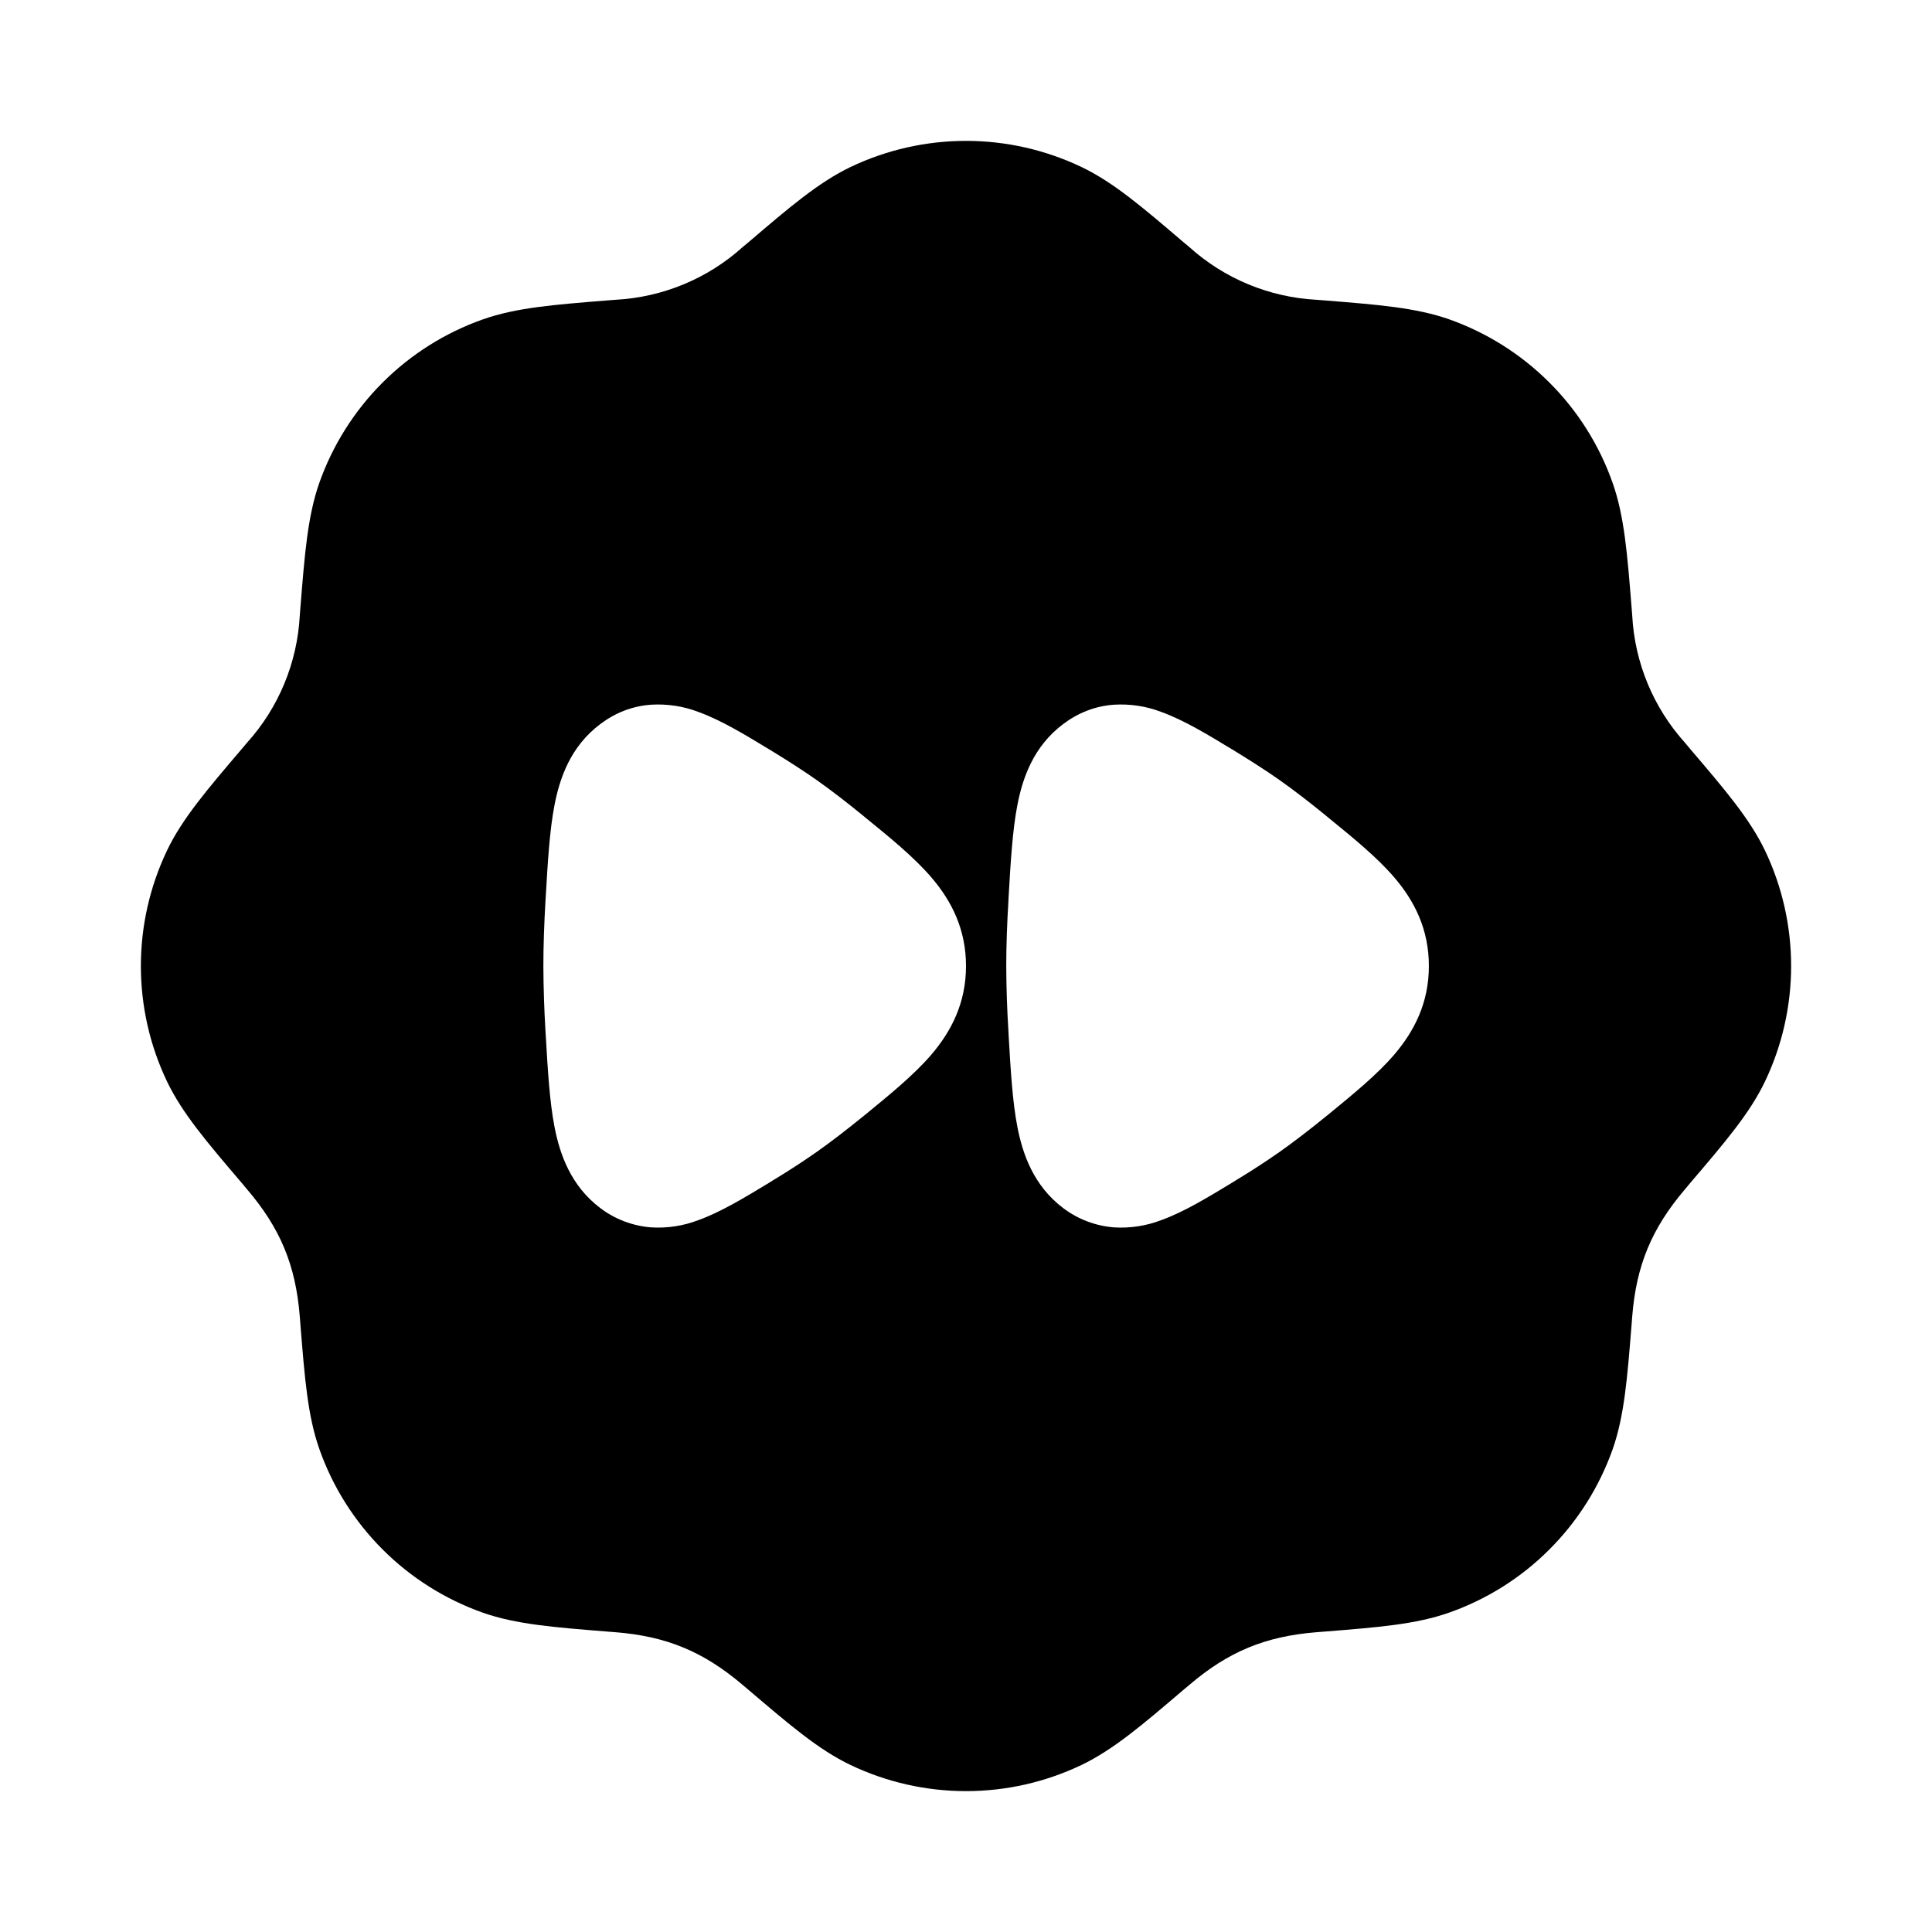
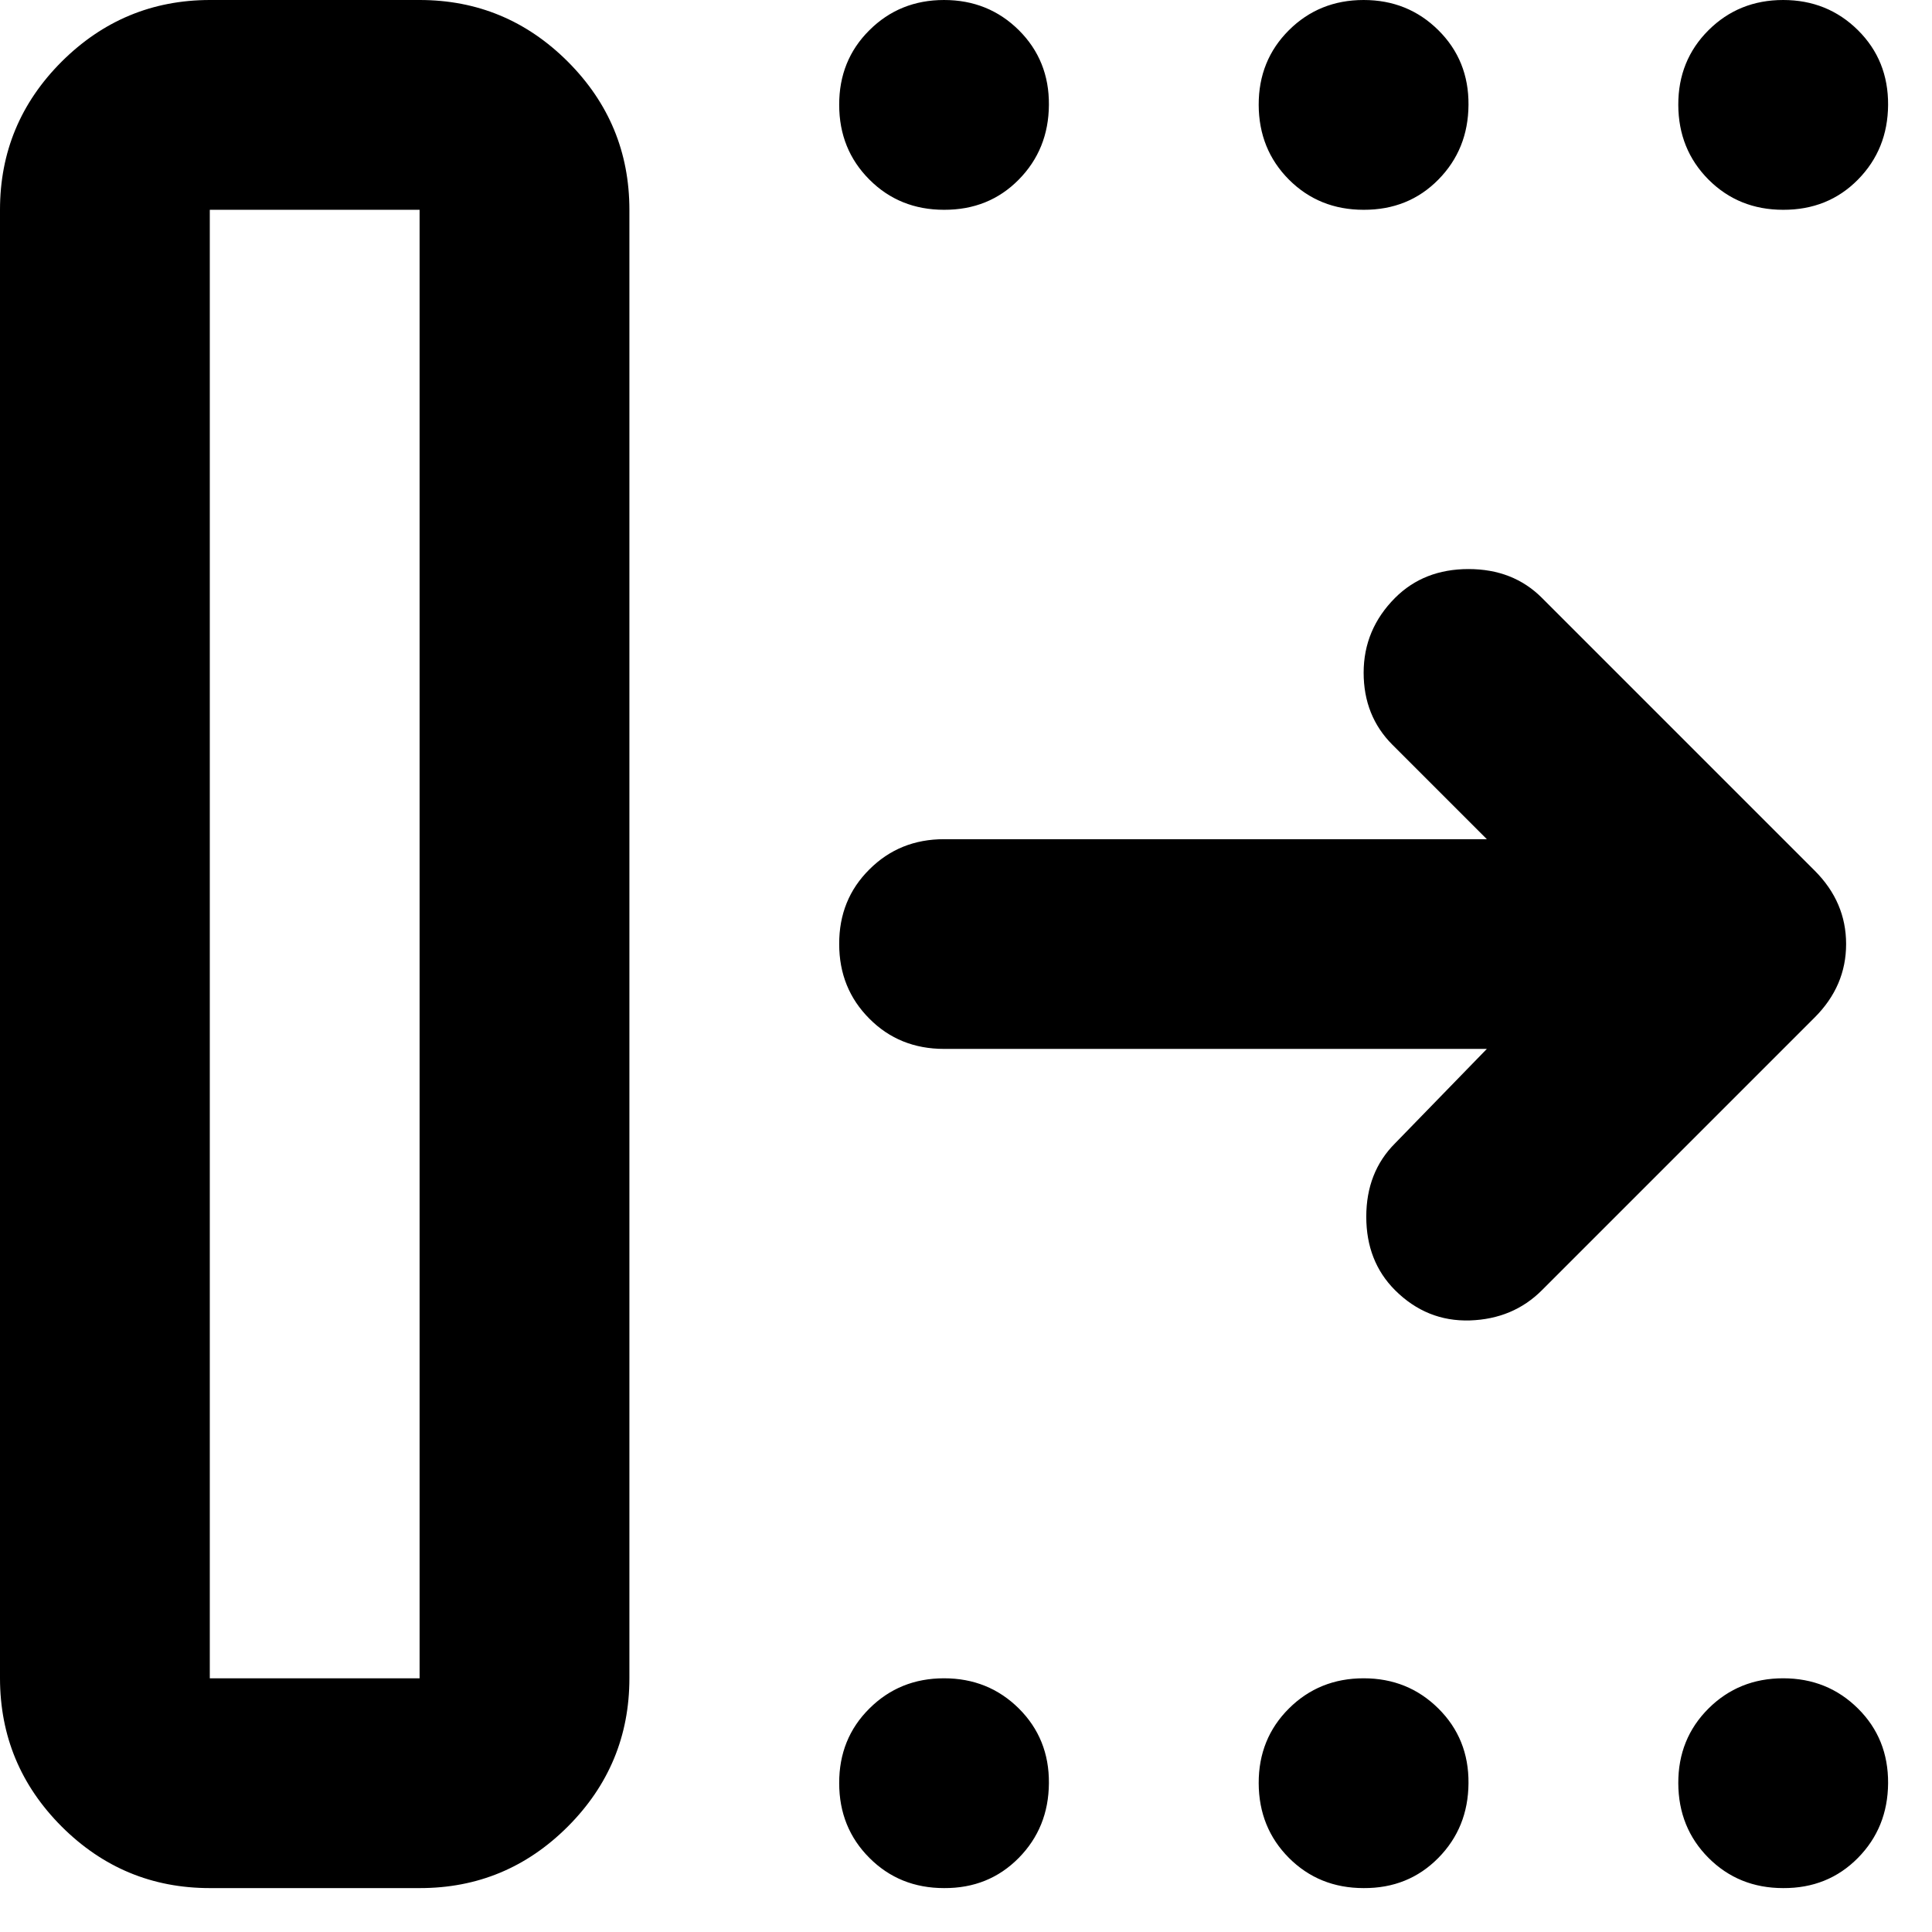
- <svg xmlns="http://www.w3.org/2000/svg" width="24" height="24" viewBox="0 0 24 24" fill="none">
-   <path d="M13.435 2.075C12.987 1.861 12.497 1.75 12 1.75C11.504 1.75 11.013 1.861 10.565 2.075C10.171 2.264 9.81 2.572 9.305 3.003L9.226 3.069C8.79 3.462 8.232 3.693 7.646 3.724L7.544 3.732C6.882 3.785 6.409 3.822 5.997 3.968C5.529 4.133 5.103 4.402 4.752 4.753C4.401 5.104 4.133 5.529 3.967 5.997C3.822 6.409 3.785 6.882 3.732 7.544L3.724 7.646C3.693 8.232 3.462 8.79 3.069 9.226L3.003 9.304C2.572 9.81 2.263 10.171 2.075 10.565C1.861 11.013 1.75 11.504 1.75 12C1.75 12.497 1.861 12.987 2.075 13.435C2.264 13.829 2.572 14.19 3.003 14.695L3.069 14.774C3.479 15.254 3.673 15.713 3.724 16.354L3.732 16.456C3.785 17.118 3.822 17.591 3.968 18.003C4.133 18.471 4.402 18.897 4.753 19.248C5.104 19.599 5.529 19.867 5.997 20.033C6.409 20.178 6.882 20.215 7.544 20.268L7.646 20.276C8.275 20.326 8.736 20.514 9.226 20.931L9.304 20.997C9.81 21.428 10.171 21.737 10.565 21.925C11.013 22.139 11.504 22.25 12 22.25C12.497 22.25 12.987 22.139 13.435 21.925C13.829 21.736 14.19 21.428 14.695 20.997L14.774 20.931C15.254 20.521 15.713 20.327 16.354 20.276L16.456 20.268C17.118 20.215 17.591 20.178 18.003 20.032C18.471 19.867 18.897 19.599 19.248 19.247C19.599 18.896 19.867 18.471 20.033 18.003C20.178 17.591 20.215 17.118 20.268 16.456L20.276 16.354C20.326 15.725 20.514 15.264 20.931 14.774L20.997 14.695C21.428 14.19 21.737 13.829 21.925 13.435C22.139 12.987 22.25 12.497 22.25 12C22.25 11.504 22.139 11.013 21.925 10.565C21.736 10.171 21.428 9.81 20.997 9.305L20.931 9.226C20.538 8.79 20.307 8.232 20.276 7.646L20.268 7.544C20.215 6.882 20.178 6.409 20.032 5.997C19.867 5.529 19.599 5.103 19.247 4.752C18.896 4.401 18.471 4.133 18.003 3.967C17.591 3.822 17.118 3.785 16.456 3.732L16.354 3.724C15.768 3.693 15.21 3.462 14.774 3.069L14.695 3.003C14.19 2.572 13.829 2.263 13.435 2.075ZM9.603 9.338C9.786 9.45 9.969 9.567 10.135 9.683C10.324 9.816 10.523 9.97 10.716 10.128L10.756 10.161C11.057 10.406 11.355 10.649 11.567 10.896C11.821 11.191 12 11.544 12 12C12 12.456 11.82 12.809 11.567 13.104C11.355 13.351 11.057 13.594 10.757 13.84L10.717 13.872C10.523 14.03 10.324 14.184 10.135 14.317C9.961 14.438 9.784 14.553 9.603 14.662L9.555 14.692C9.263 14.869 8.955 15.057 8.675 15.157C8.488 15.229 8.289 15.259 8.089 15.247C7.86 15.229 7.64 15.146 7.457 15.007C7.089 14.729 6.953 14.335 6.888 13.997C6.827 13.683 6.804 13.286 6.779 12.853L6.776 12.807C6.76 12.538 6.751 12.269 6.75 12C6.75 11.746 6.76 11.469 6.776 11.193L6.779 11.147C6.804 10.714 6.827 10.317 6.888 10.002C6.953 9.665 7.088 9.271 7.458 8.994C7.638 8.858 7.85 8.771 8.088 8.754C8.288 8.742 8.489 8.772 8.676 8.844C8.954 8.944 9.263 9.131 9.555 9.309L9.603 9.338ZM15.305 9.308L15.353 9.338C15.536 9.45 15.719 9.567 15.885 9.683C16.074 9.816 16.273 9.97 16.466 10.128L16.506 10.161C16.807 10.406 17.105 10.649 17.317 10.896C17.571 11.191 17.75 11.544 17.75 12C17.75 12.456 17.57 12.809 17.317 13.104C17.105 13.351 16.807 13.594 16.507 13.84L16.467 13.872C16.273 14.03 16.074 14.184 15.885 14.317C15.711 14.438 15.534 14.553 15.353 14.662L15.305 14.692C15.013 14.869 14.705 15.057 14.425 15.157C14.238 15.229 14.039 15.259 13.839 15.247C13.61 15.229 13.39 15.146 13.207 15.007C12.839 14.729 12.703 14.335 12.638 13.997C12.577 13.683 12.554 13.286 12.529 12.853L12.527 12.807C12.51 12.538 12.501 12.269 12.5 12C12.5 11.746 12.51 11.469 12.527 11.193L12.529 11.147C12.554 10.714 12.577 10.317 12.638 10.002C12.703 9.665 12.838 9.271 13.208 8.994C13.388 8.858 13.6 8.771 13.838 8.754C14.038 8.742 14.239 8.772 14.426 8.844C14.704 8.944 15.013 9.131 15.305 9.309" fill="black" />
+ <svg xmlns="http://www.w3.org/2000/svg" width="22" height="22" viewBox="0 0 22 22" fill="none">
+   <path d="M2.389 19.111H4.778V2.389H2.389V19.111ZM0 19.111V2.389C0 1.732 0.234 1.17 0.702 0.702C1.171 0.235 1.733 0.001 2.389 0H4.778C5.435 0 5.997 0.234 6.466 0.702C6.934 1.171 7.167 1.733 7.167 2.389V19.111C7.167 19.768 6.933 20.331 6.466 20.799C5.998 21.267 5.436 21.501 4.778 21.5H2.389C1.732 21.5 1.17 21.266 0.702 20.799C0.235 20.331 0.001 19.769 0 19.111ZM16.931 11.944H10.75C10.412 11.944 10.128 11.83 9.9 11.6C9.671 11.371 9.556 11.088 9.556 10.75C9.555 10.412 9.669 10.129 9.9 9.9C10.13 9.67 10.413 9.556 10.75 9.556H16.931L15.856 8.481C15.637 8.262 15.528 7.988 15.528 7.66C15.528 7.332 15.647 7.048 15.886 6.808C16.105 6.589 16.384 6.48 16.722 6.48C17.061 6.48 17.339 6.589 17.558 6.808L20.664 9.914C20.903 10.153 21.022 10.431 21.022 10.75C21.022 11.069 20.903 11.347 20.664 11.586L17.558 14.692C17.339 14.911 17.066 15.025 16.738 15.036C16.41 15.046 16.126 14.931 15.886 14.692C15.667 14.473 15.558 14.194 15.558 13.855C15.558 13.517 15.667 13.238 15.886 13.019L16.931 11.944ZM10.75 2.389C10.412 2.389 10.128 2.274 9.9 2.045C9.671 1.816 9.556 1.532 9.556 1.194C9.555 0.857 9.669 0.573 9.9 0.344C10.13 0.115 10.413 0 10.75 0C11.087 0 11.371 0.115 11.602 0.344C11.832 0.573 11.947 0.857 11.944 1.194C11.942 1.532 11.827 1.816 11.6 2.046C11.373 2.276 11.09 2.39 10.75 2.389ZM15.528 2.389C15.189 2.389 14.906 2.274 14.677 2.045C14.449 1.816 14.334 1.532 14.333 1.194C14.332 0.857 14.447 0.573 14.677 0.344C14.907 0.115 15.191 0 15.528 0C15.865 0 16.148 0.115 16.379 0.344C16.61 0.573 16.725 0.857 16.722 1.194C16.72 1.532 16.605 1.816 16.378 2.046C16.151 2.276 15.868 2.39 15.528 2.389ZM20.305 2.389C19.967 2.389 19.684 2.274 19.455 2.045C19.227 1.816 19.112 1.532 19.111 1.194C19.11 0.857 19.225 0.573 19.455 0.344C19.685 0.115 19.969 0 20.305 0C20.642 0 20.926 0.115 21.157 0.344C21.388 0.573 21.502 0.857 21.5 1.194C21.498 1.532 21.383 1.816 21.156 2.046C20.929 2.276 20.645 2.39 20.305 2.389ZM10.75 21.5C10.412 21.5 10.128 21.385 9.9 21.156C9.671 20.927 9.556 20.643 9.556 20.305C9.555 19.968 9.669 19.684 9.9 19.455C10.13 19.226 10.413 19.111 10.75 19.111C11.087 19.111 11.371 19.226 11.602 19.455C11.832 19.684 11.947 19.968 11.944 20.305C11.942 20.643 11.827 20.927 11.6 21.157C11.373 21.387 11.09 21.502 10.75 21.5ZM15.528 21.5C15.189 21.5 14.906 21.385 14.677 21.156C14.449 20.927 14.334 20.643 14.333 20.305C14.332 19.968 14.447 19.684 14.677 19.455C14.907 19.226 15.191 19.111 15.528 19.111C15.865 19.111 16.148 19.226 16.379 19.455C16.61 19.684 16.725 19.968 16.722 20.305C16.72 20.643 16.605 20.927 16.378 21.157C16.151 21.387 15.868 21.502 15.528 21.5ZM20.305 21.5C19.967 21.5 19.684 21.385 19.455 21.156C19.227 20.927 19.112 20.643 19.111 20.305C19.11 19.968 19.225 19.684 19.455 19.455C19.685 19.226 19.969 19.111 20.305 19.111C20.642 19.111 20.926 19.226 21.157 19.455C21.388 19.684 21.502 19.968 21.5 20.305C21.498 20.643 21.383 20.927 21.156 21.157C20.929 21.387 20.645 21.502 20.305 21.5Z" fill="black" />
</svg>
